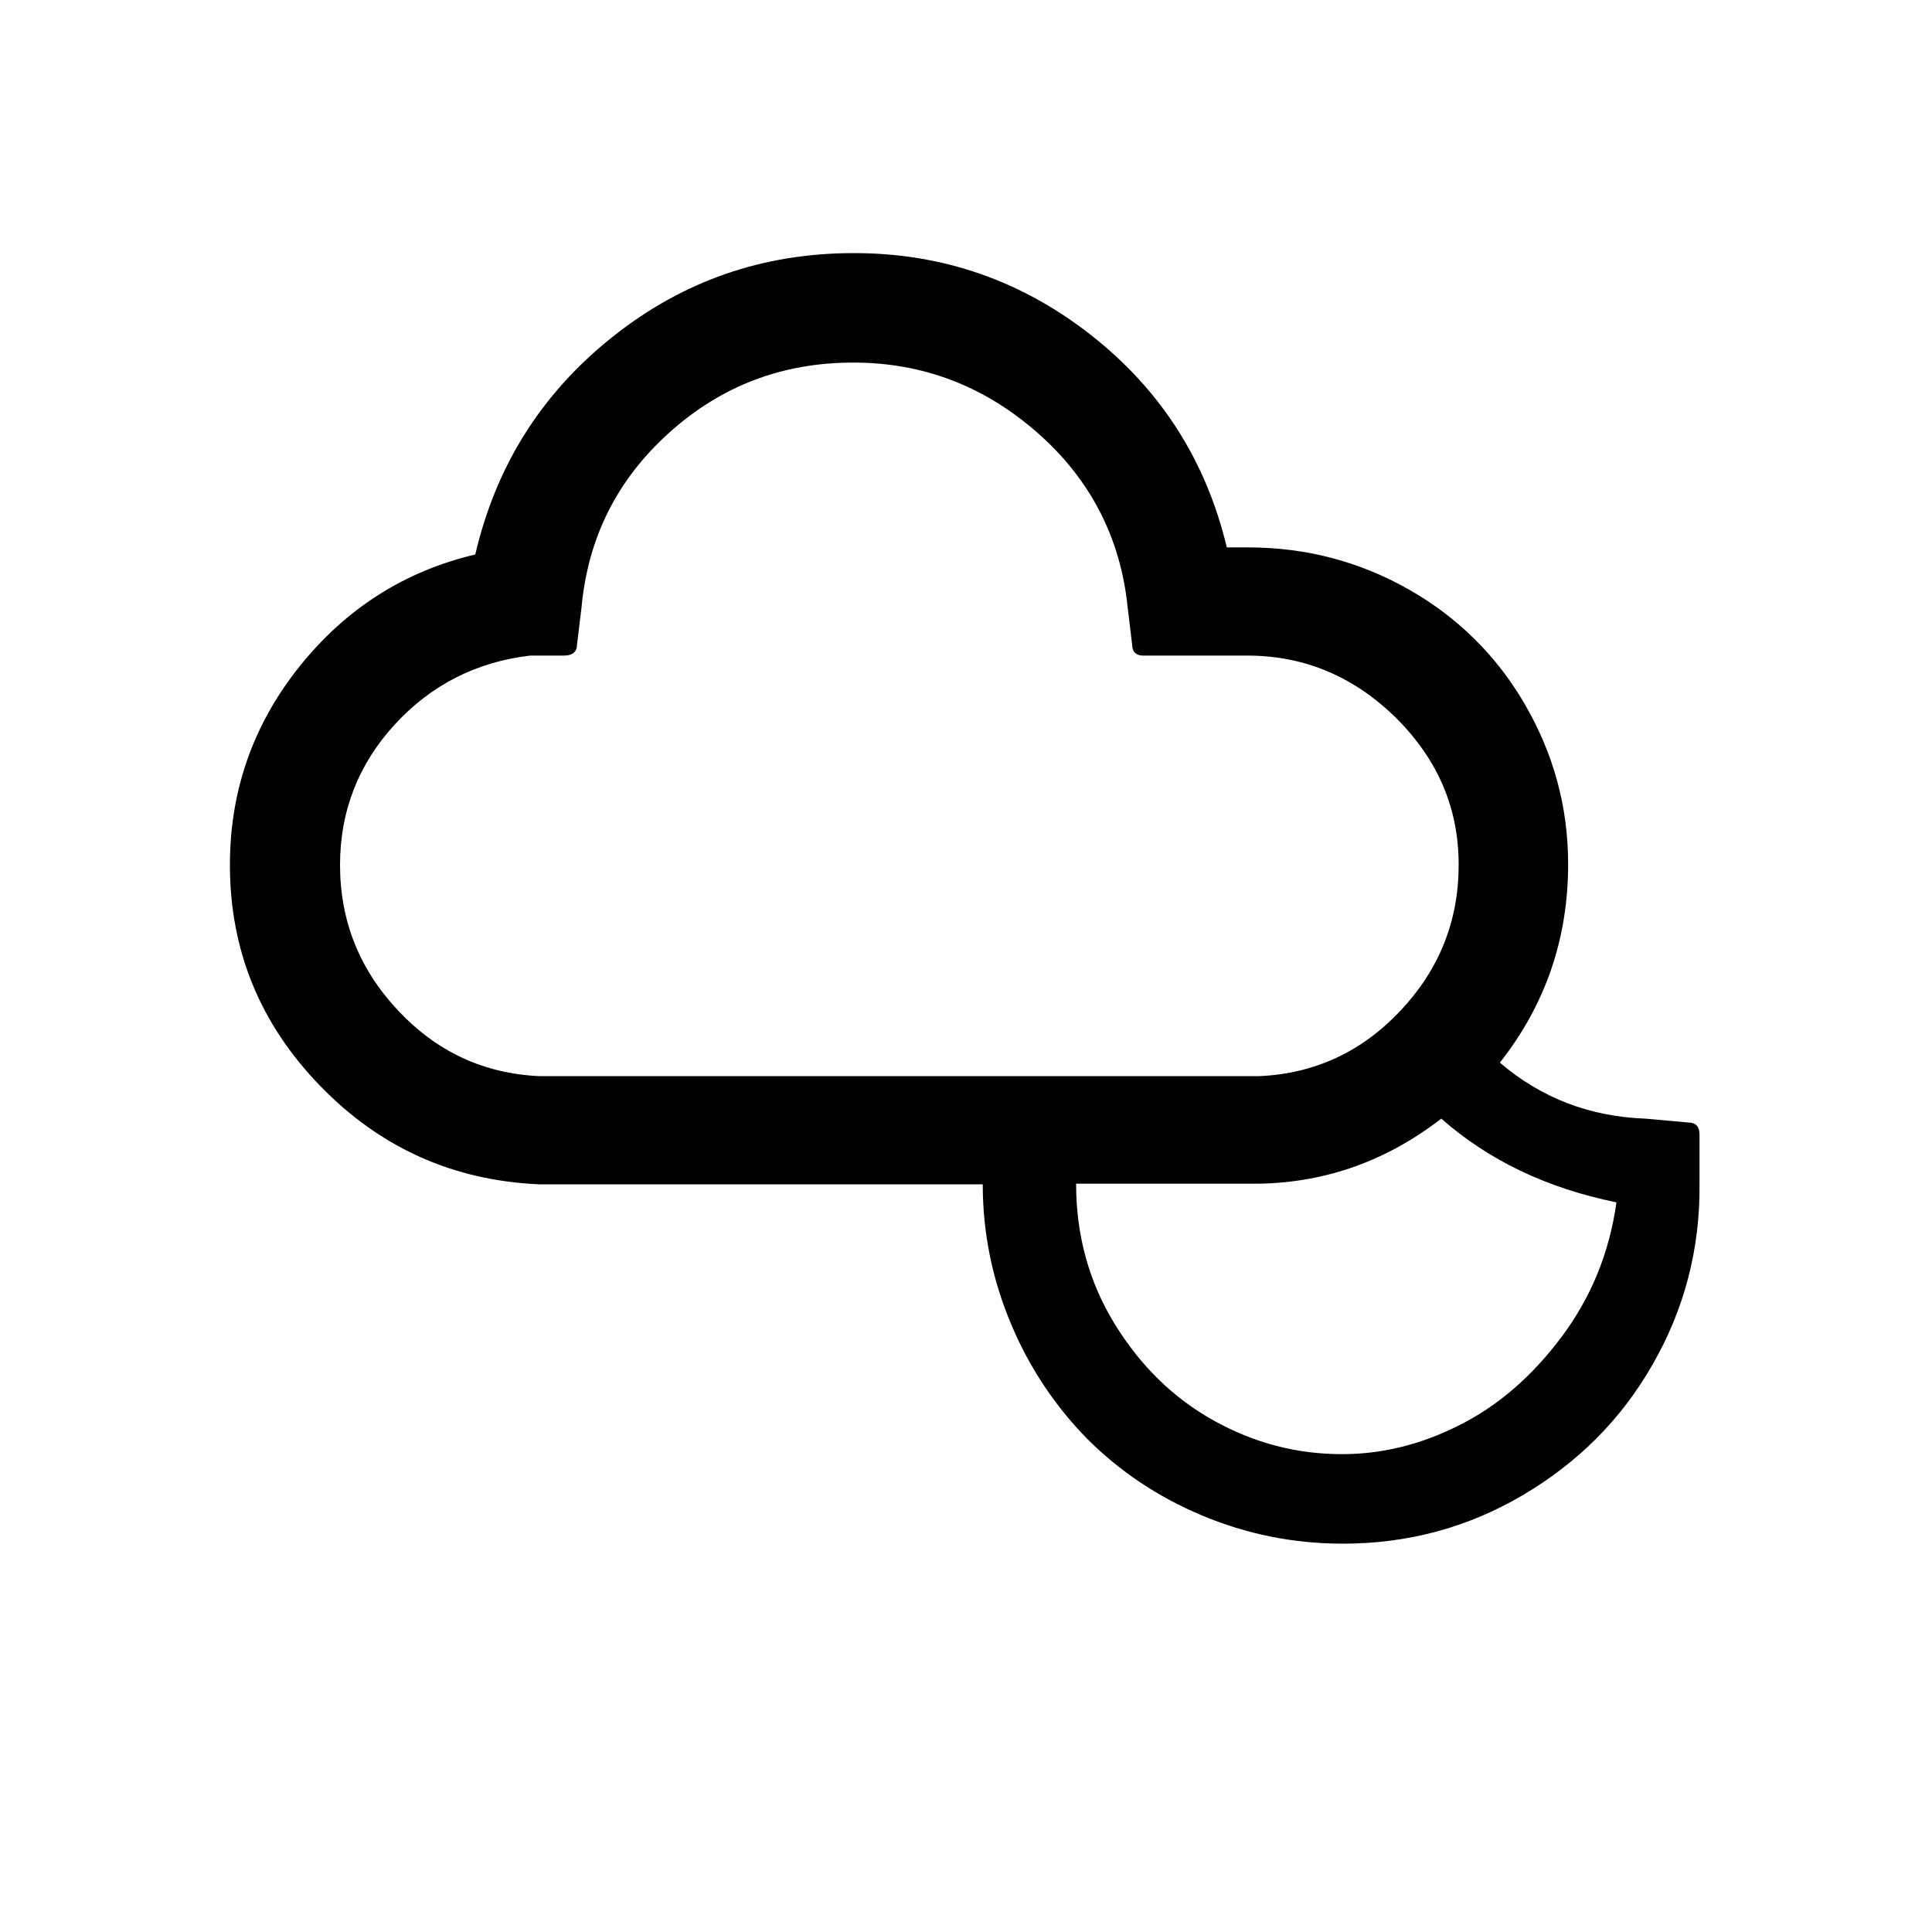
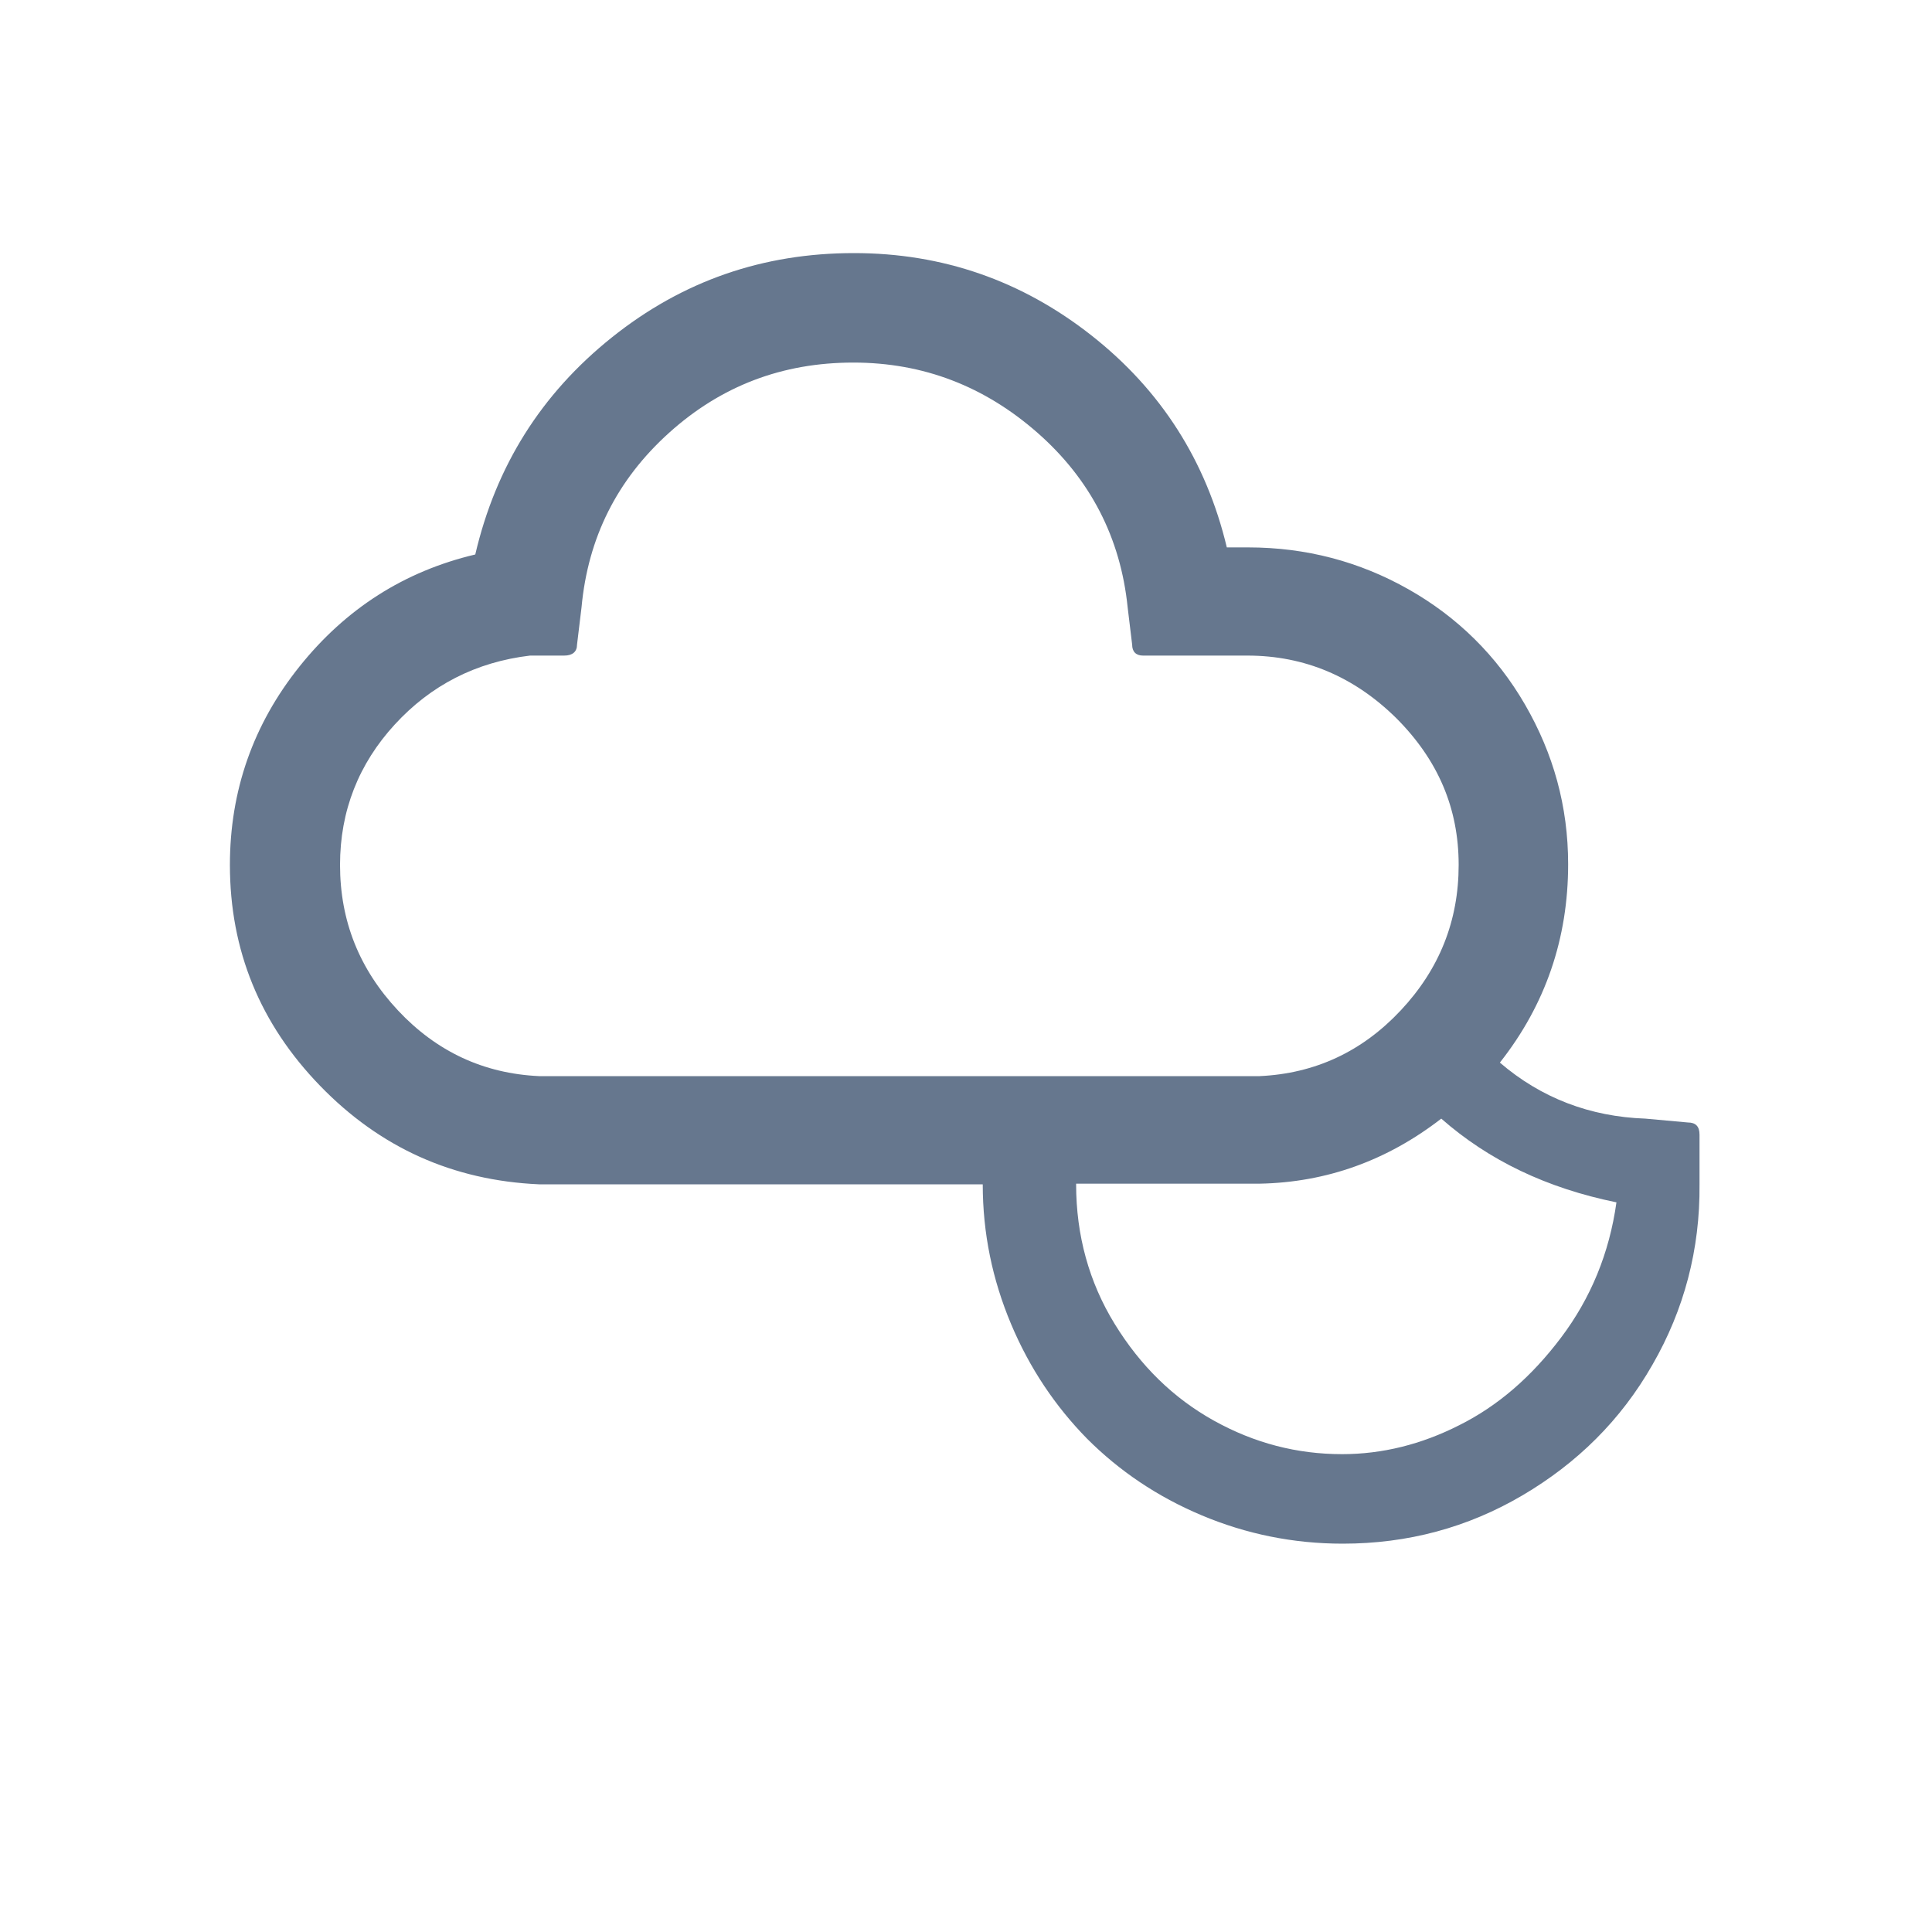
<svg xmlns="http://www.w3.org/2000/svg" version="1.1" id="Layer_1" x="0px" y="0px" viewBox="0 0 30 30" style="enable-background:new 0 0 30 30;" xml:space="preserve">
-   <path d="M3.57,13.43c0-1.15,0.36-2.18,1.08-3.08s1.63-1.48,2.73-1.74C7.7,7.24,8.4,6.12,9.5,5.24s2.35-1.31,3.76-1.31  c1.38,0,2.61,0.43,3.69,1.28s1.78,1.95,2.1,3.29h0.33c0.9,0,1.73,0.22,2.49,0.65c0.76,0.43,1.37,1.03,1.81,1.79  c0.44,0.76,0.67,1.58,0.67,2.48c0,1.15-0.35,2.18-1.06,3.08c0.64,0.55,1.4,0.84,2.26,0.87l0.66,0.06c0.12,0,0.18,0.06,0.18,0.19  v0.77c0.01,1.01-0.24,1.95-0.73,2.8c-0.49,0.86-1.17,1.53-2.02,2.03c-0.85,0.5-1.78,0.75-2.79,0.75c-0.77,0-1.5-0.15-2.19-0.44  c-0.69-0.29-1.28-0.69-1.78-1.19c-0.49-0.5-0.89-1.09-1.18-1.78c-0.29-0.69-0.44-1.41-0.44-2.17H8.37c-1.34-0.06-2.47-0.57-3.4-1.53  S3.57,14.76,3.57,13.43z M5.28,13.43c0,0.87,0.3,1.62,0.9,2.26s1.33,0.98,2.19,1.02h11.19c0.86-0.04,1.59-0.38,2.19-1.02  c0.6-0.64,0.9-1.39,0.9-2.26c0-0.88-0.32-1.63-0.97-2.28c-0.65-0.64-1.42-0.97-2.31-0.97h-1.62c-0.11,0-0.17-0.06-0.17-0.17  l-0.07-0.58c-0.11-1.08-0.58-1.99-1.4-2.71s-1.77-1.09-2.86-1.09c-1.1,0-2.05,0.36-2.86,1.09S9.13,8.35,9.03,9.43l-0.07,0.58  c0,0.11-0.07,0.17-0.2,0.17H8.23c-0.84,0.1-1.54,0.46-2.1,1.07S5.28,12.59,5.28,13.43z M16.71,18.39c0,0.79,0.2,1.52,0.6,2.17  c0.4,0.65,0.91,1.15,1.54,1.5c0.63,0.35,1.29,0.52,1.99,0.52c0.62,0,1.23-0.15,1.82-0.45c0.6-0.3,1.12-0.75,1.58-1.36  s0.75-1.31,0.86-2.1c-1.08-0.22-1.98-0.65-2.72-1.3c-0.84,0.65-1.78,0.99-2.82,1.01H16.71z" />
+   <path fill="#66778e" d="M3.57,13.43c0-1.15,0.36-2.18,1.08-3.08s1.63-1.48,2.73-1.74C7.7,7.24,8.4,6.12,9.5,5.24s2.35-1.31,3.76-1.31  c1.38,0,2.61,0.43,3.69,1.28s1.78,1.95,2.1,3.29h0.33c0.9,0,1.73,0.22,2.49,0.65c0.76,0.43,1.37,1.03,1.81,1.79  c0.44,0.76,0.67,1.58,0.67,2.48c0,1.15-0.35,2.18-1.06,3.08c0.64,0.55,1.4,0.84,2.26,0.87l0.66,0.06c0.12,0,0.18,0.06,0.18,0.19  v0.77c0.01,1.01-0.24,1.95-0.73,2.8c-0.49,0.86-1.17,1.53-2.02,2.03c-0.85,0.5-1.78,0.75-2.79,0.75c-0.77,0-1.5-0.15-2.19-0.44  c-0.69-0.29-1.28-0.69-1.78-1.19c-0.49-0.5-0.89-1.09-1.18-1.78c-0.29-0.69-0.44-1.41-0.44-2.17H8.37c-1.34-0.06-2.47-0.57-3.4-1.53  S3.57,14.76,3.57,13.43z M5.28,13.43c0,0.87,0.3,1.62,0.9,2.26s1.33,0.98,2.19,1.02h11.19c0.86-0.04,1.59-0.38,2.19-1.02  c0.6-0.64,0.9-1.39,0.9-2.26c0-0.88-0.32-1.63-0.97-2.28c-0.65-0.64-1.42-0.97-2.31-0.97h-1.62c-0.11,0-0.17-0.06-0.17-0.17  l-0.07-0.58c-0.11-1.08-0.58-1.99-1.4-2.71s-1.77-1.09-2.86-1.09c-1.1,0-2.05,0.36-2.86,1.09S9.13,8.35,9.03,9.43l-0.07,0.58  c0,0.11-0.07,0.17-0.2,0.17H8.23c-0.84,0.1-1.54,0.46-2.1,1.07S5.28,12.59,5.28,13.43z M16.71,18.39c0,0.79,0.2,1.52,0.6,2.17  c0.4,0.65,0.91,1.15,1.54,1.5c0.63,0.35,1.29,0.52,1.99,0.52c0.62,0,1.23-0.15,1.82-0.45c0.6-0.3,1.12-0.75,1.58-1.36  s0.75-1.31,0.86-2.1c-1.08-0.22-1.98-0.65-2.72-1.3c-0.84,0.65-1.78,0.99-2.82,1.01H16.71z" />
</svg>
